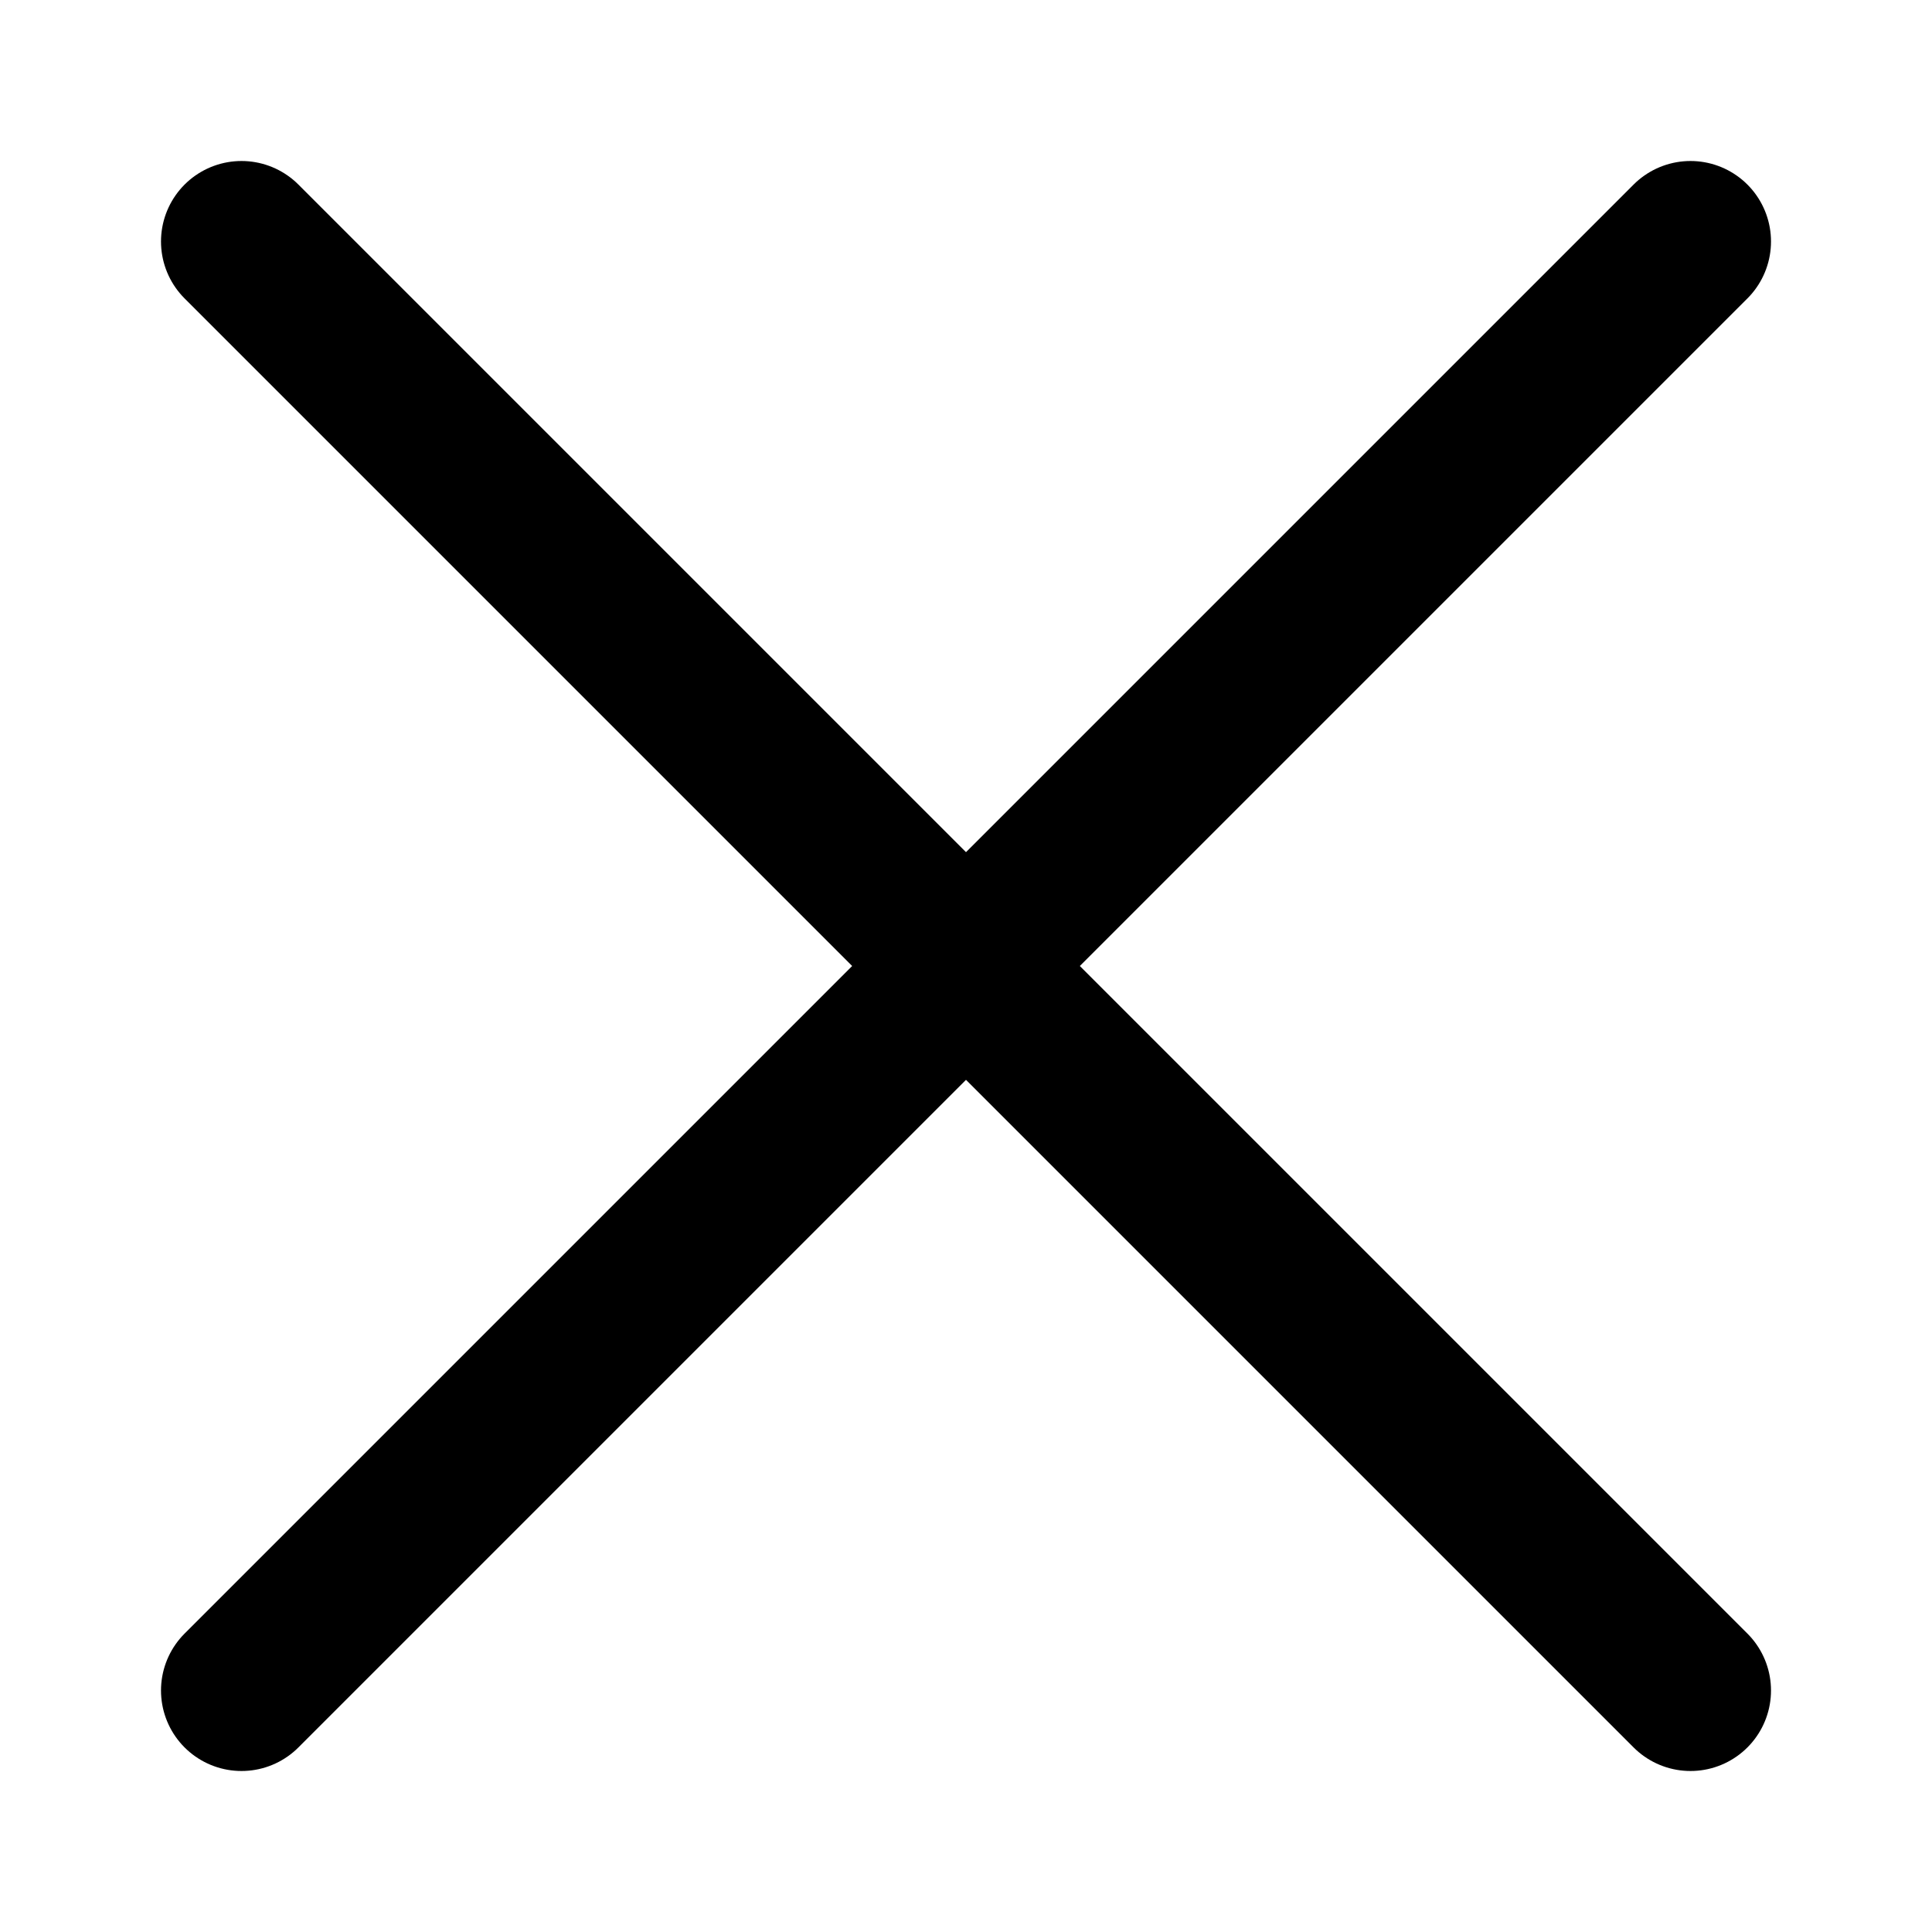
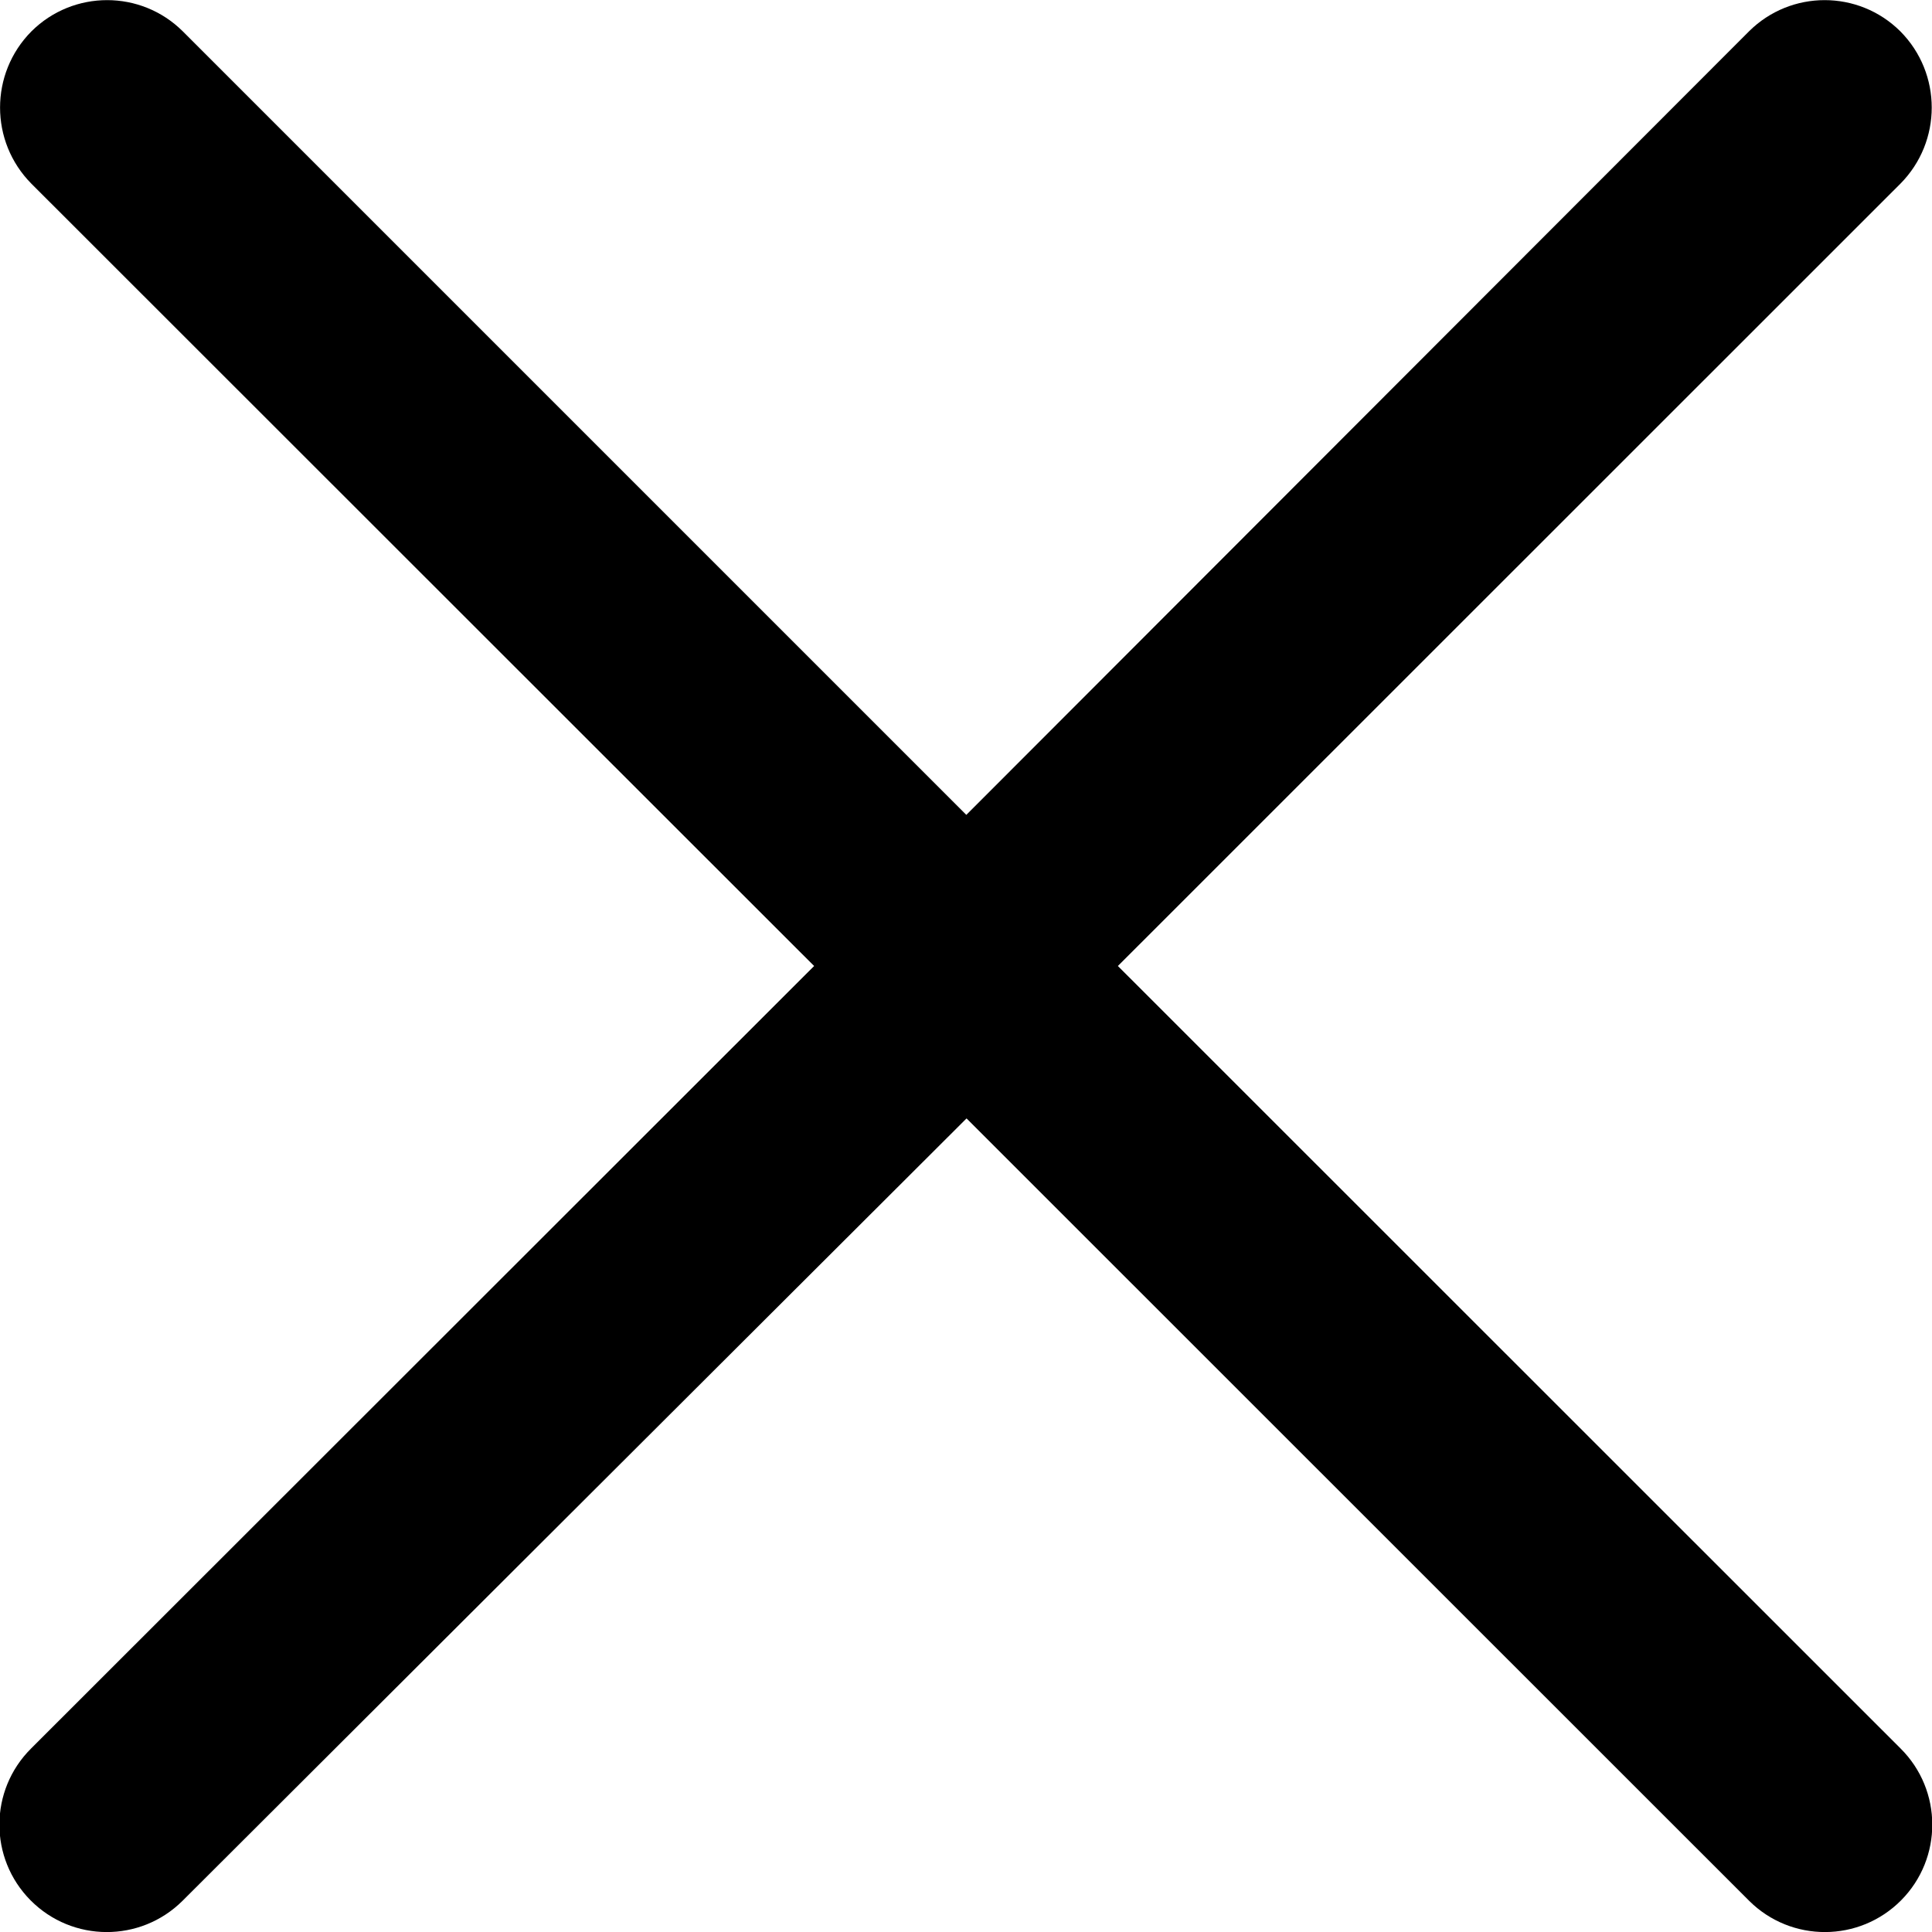
- <svg xmlns="http://www.w3.org/2000/svg" width="800px" height="800px" viewBox="0 0 24 24" fill="none">
-   <g id="Menu / Close_LG">
-     <path id="Vector" d="M21 21L12 12M12 12L3 3M12 12L21 3M12 12L3 21" stroke="#000000" stroke-width="2" stroke-linecap="round" stroke-linejoin="round" />
+ <svg xmlns="http://www.w3.org/2000/svg" width="800px" height="800px" viewBox="0 0 18 18" fill="#000000">
+   <g id="SVGRepo_bgCarrier" stroke-width="0" />
+   <g id="SVGRepo_tracerCarrier" stroke-linecap="round" stroke-linejoin="round" />
+   <g id="SVGRepo_iconCarrier">
+     <path fill="#000000" d="M17.707 16.29a1 1 0 0 1-1.41 1.42l-7.292-7.29L1.7 17.71a1 1 0 0 1-1.41-1.42L7.585 9 .293 1.712a1.008 1.008 0 0 1 0-1.42 1 1 0 0 1 1.41 0l7.3 7.3 7.292-7.3a1 1 0 0 1 1.41 0 1.008 1.008 0 0 1 0 1.42L10.415 9z" />
  </g>
</svg>
